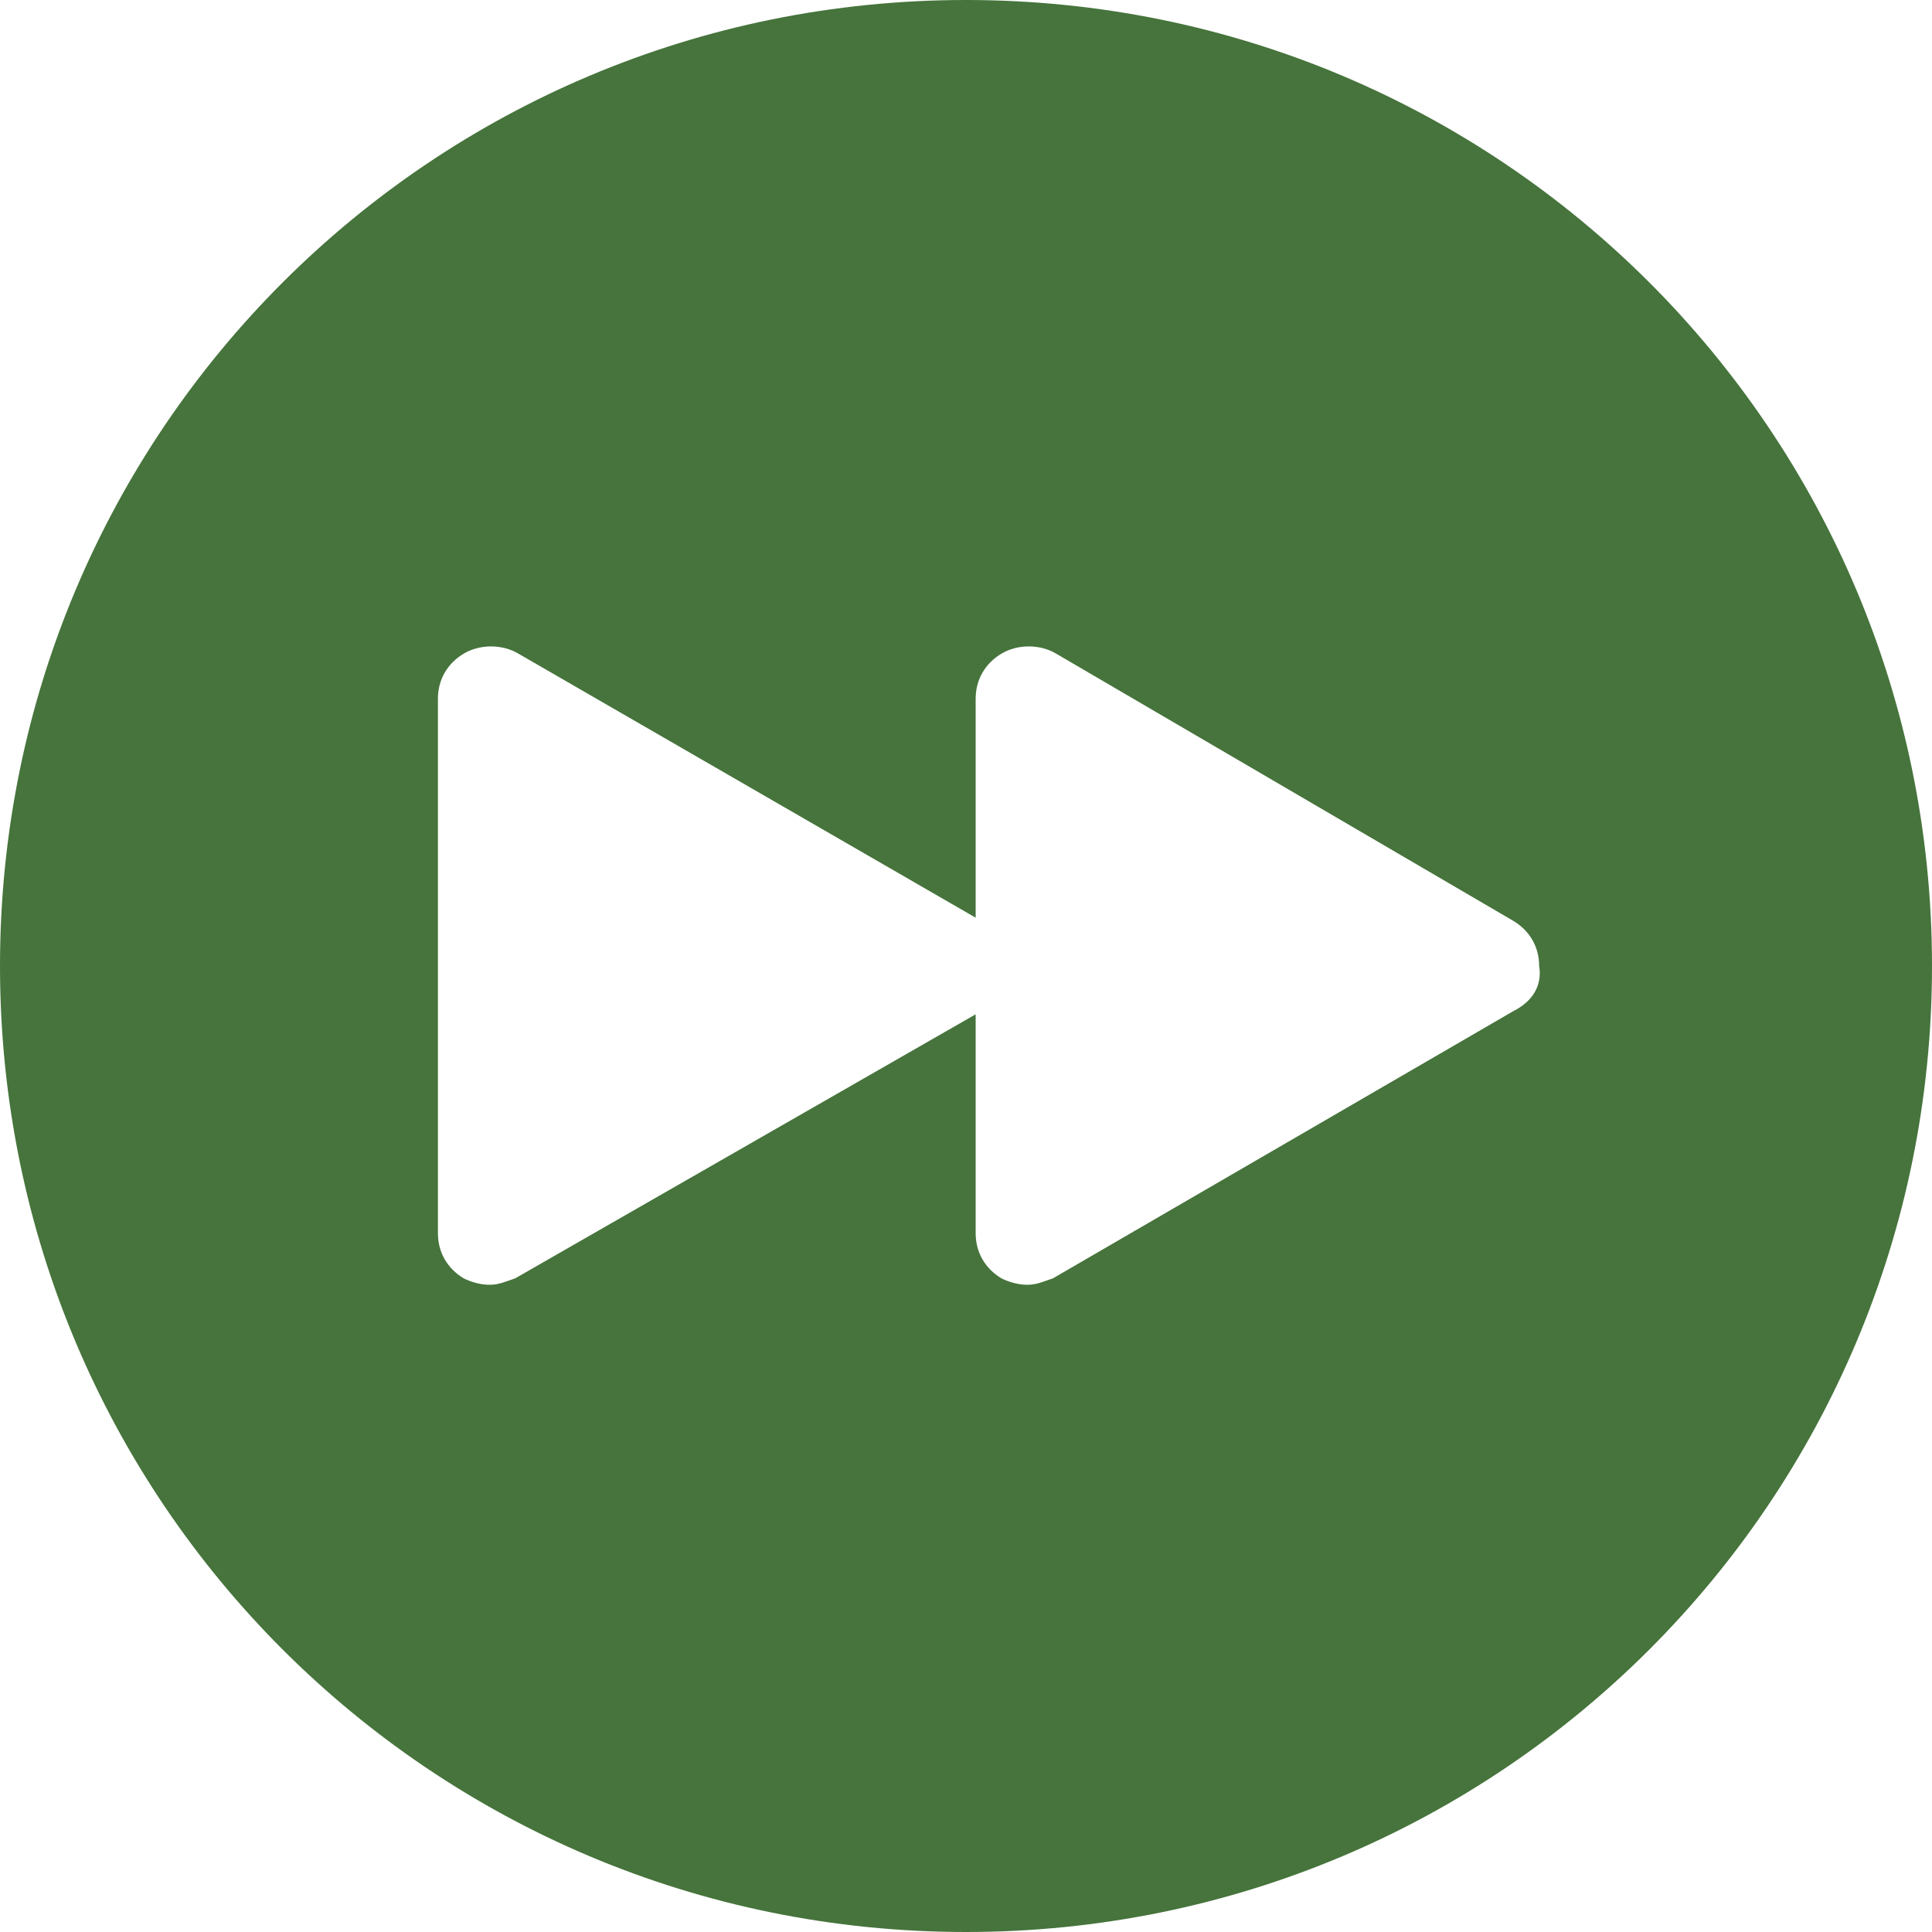
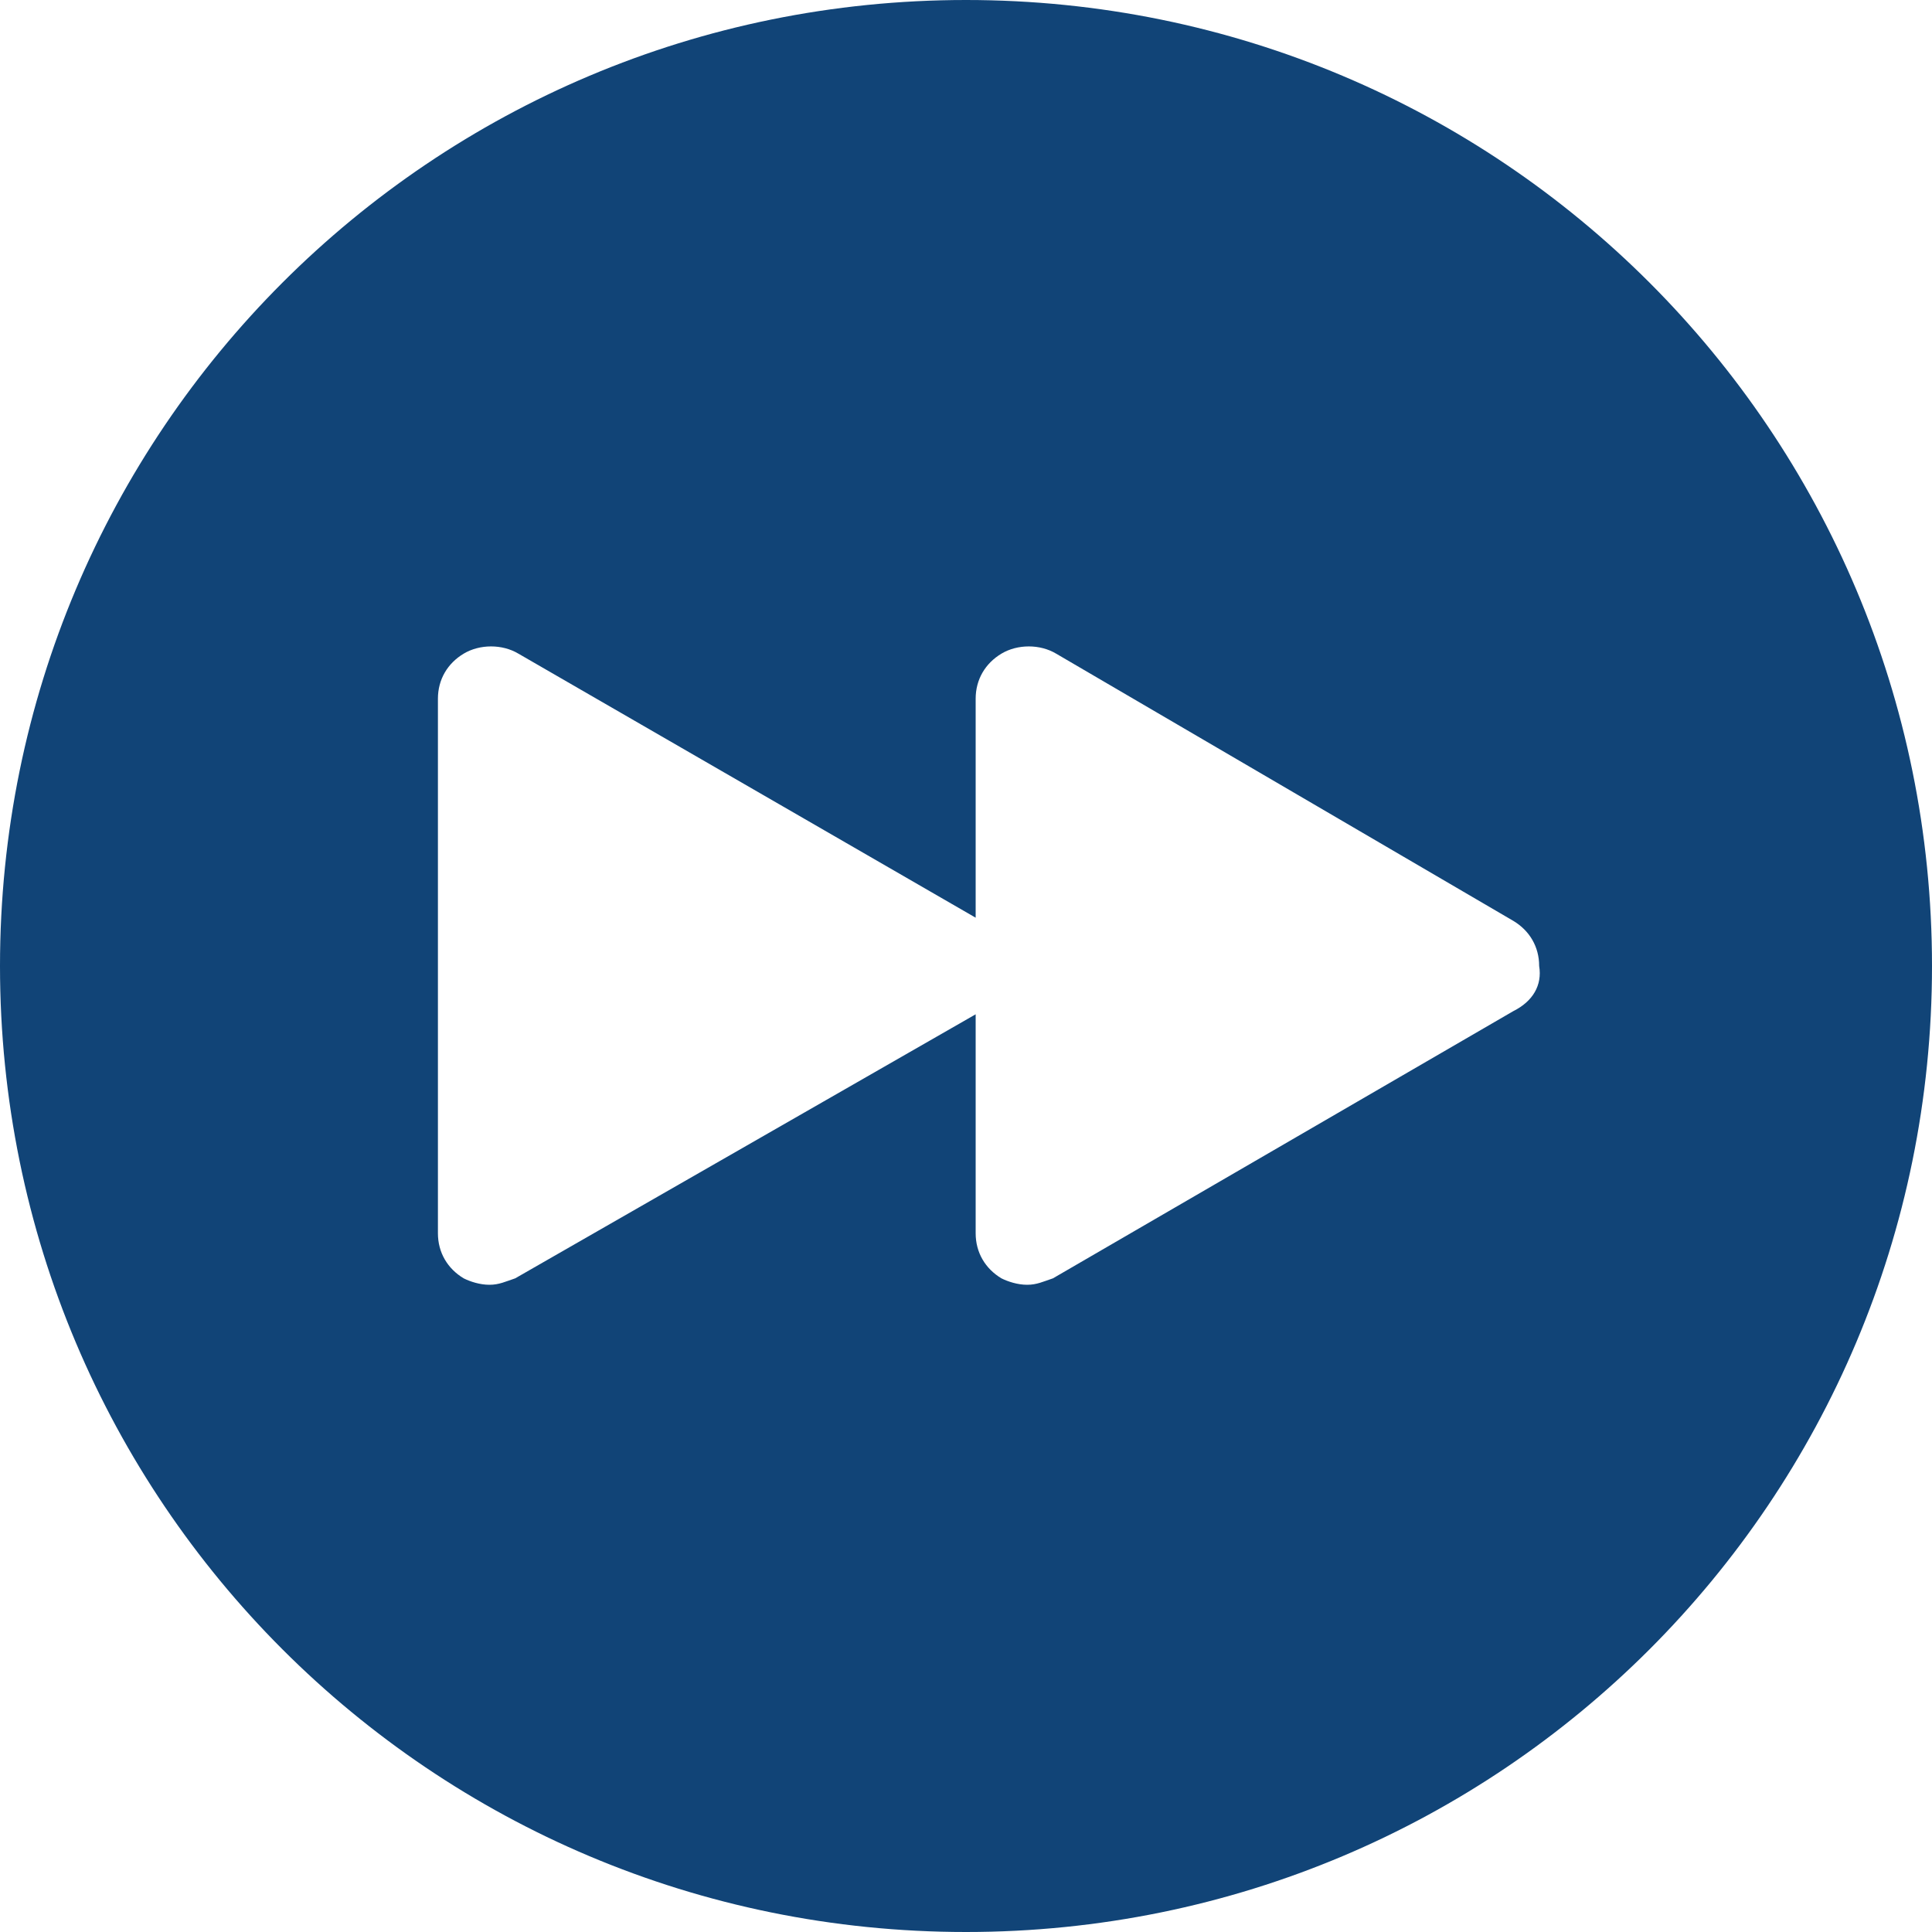
<svg xmlns="http://www.w3.org/2000/svg" version="1.1" id="Capa_1" x="0px" y="0px" viewBox="0 0 60 60" style="enable-background:new 0 0 60 60;" xml:space="preserve">
  <style type="text/css">
- 	.st0{display:none;fill:#46743C;}
- 	.st1{fill:#46743C;}
+ 	.st0{display:none;fill:#147;}
+ 	.st1{fill:#147;}
</style>
  <path class="st0" d="M30,0C13.5,0,0,13.5,0,30s13.5,30,30,30s30-13.5,30-30S46.5,0,30,0z M45.6,30.8l-22,15C23.4,45.9,23.2,46,23,46  s-0.3,0-0.5-0.1C22.2,45.7,22,45.4,22,45V15c0-0.4,0.2-0.7,0.5-0.9s0.7-0.1,1,0.1l22,15c0.3,0.2,0.4,0.5,0.4,0.8  S45.8,30.6,45.6,30.8z" />
  <g>
    <g>
      <path class="st1" d="M30,0C13.4,0,0,13.4,0,30c0,16.6,13.4,30,30,30c16.6,0,30-13.4,30-30C60,13.4,46.6,0,30,0z M47,31.4    l-14.3,8.3c-0.3,0.1-0.5,0.2-0.8,0.2c-0.3,0-0.6-0.1-0.8-0.2c-0.5-0.3-0.8-0.8-0.8-1.4v-6.8L16,39.7c-0.3,0.1-0.5,0.2-0.8,0.2    c-0.3,0-0.6-0.1-0.8-0.2c-0.5-0.3-0.8-0.8-0.8-1.4V21.7c0-0.6,0.3-1.1,0.8-1.4c0.5-0.3,1.2-0.3,1.7,0l14.2,8.2v-6.8    c0-0.6,0.3-1.1,0.8-1.4c0.5-0.3,1.2-0.3,1.7,0L47,28.6c0.5,0.3,0.8,0.8,0.8,1.4C47.9,30.6,47.6,31.1,47,31.4z" />
    </g>
  </g>
</svg>
